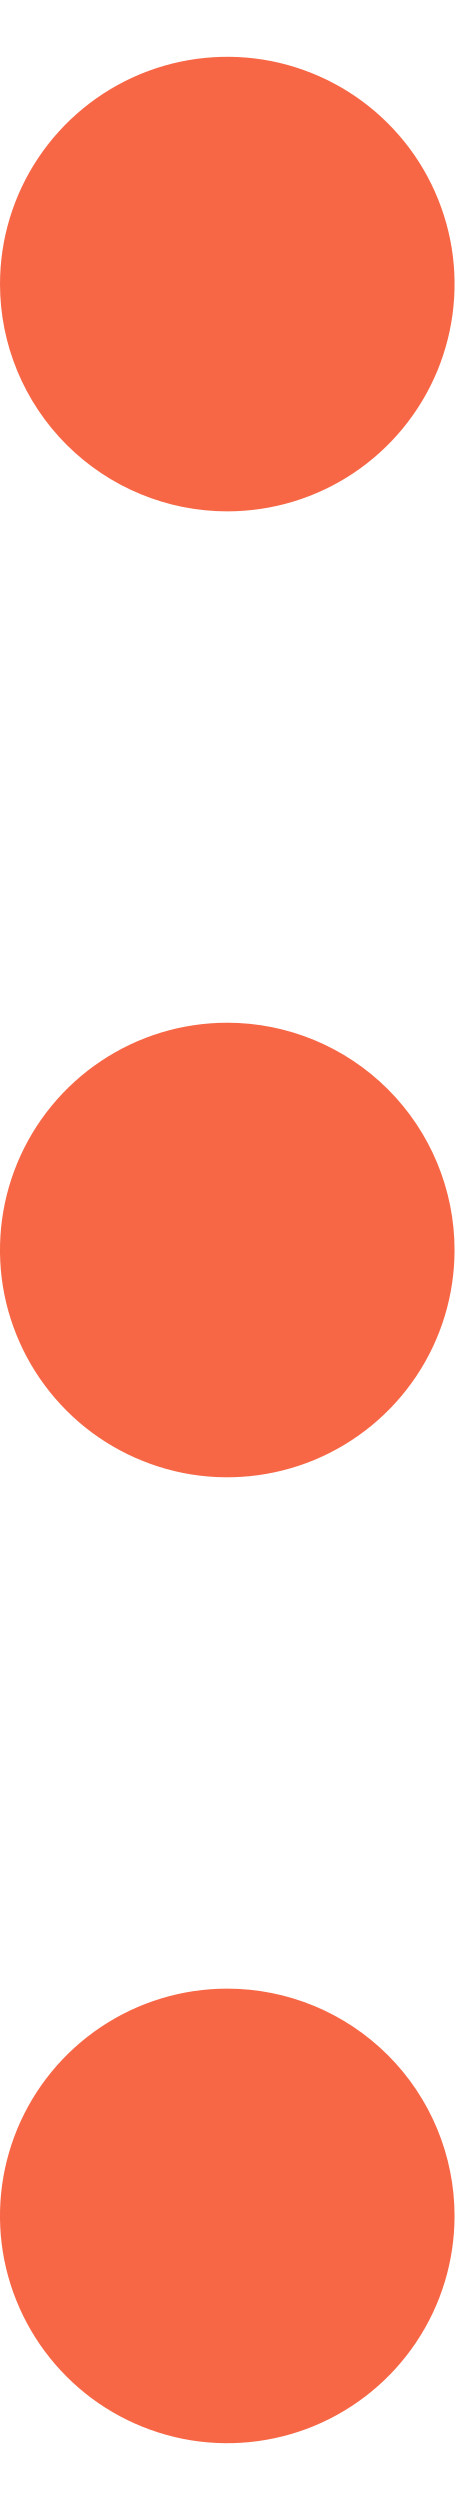
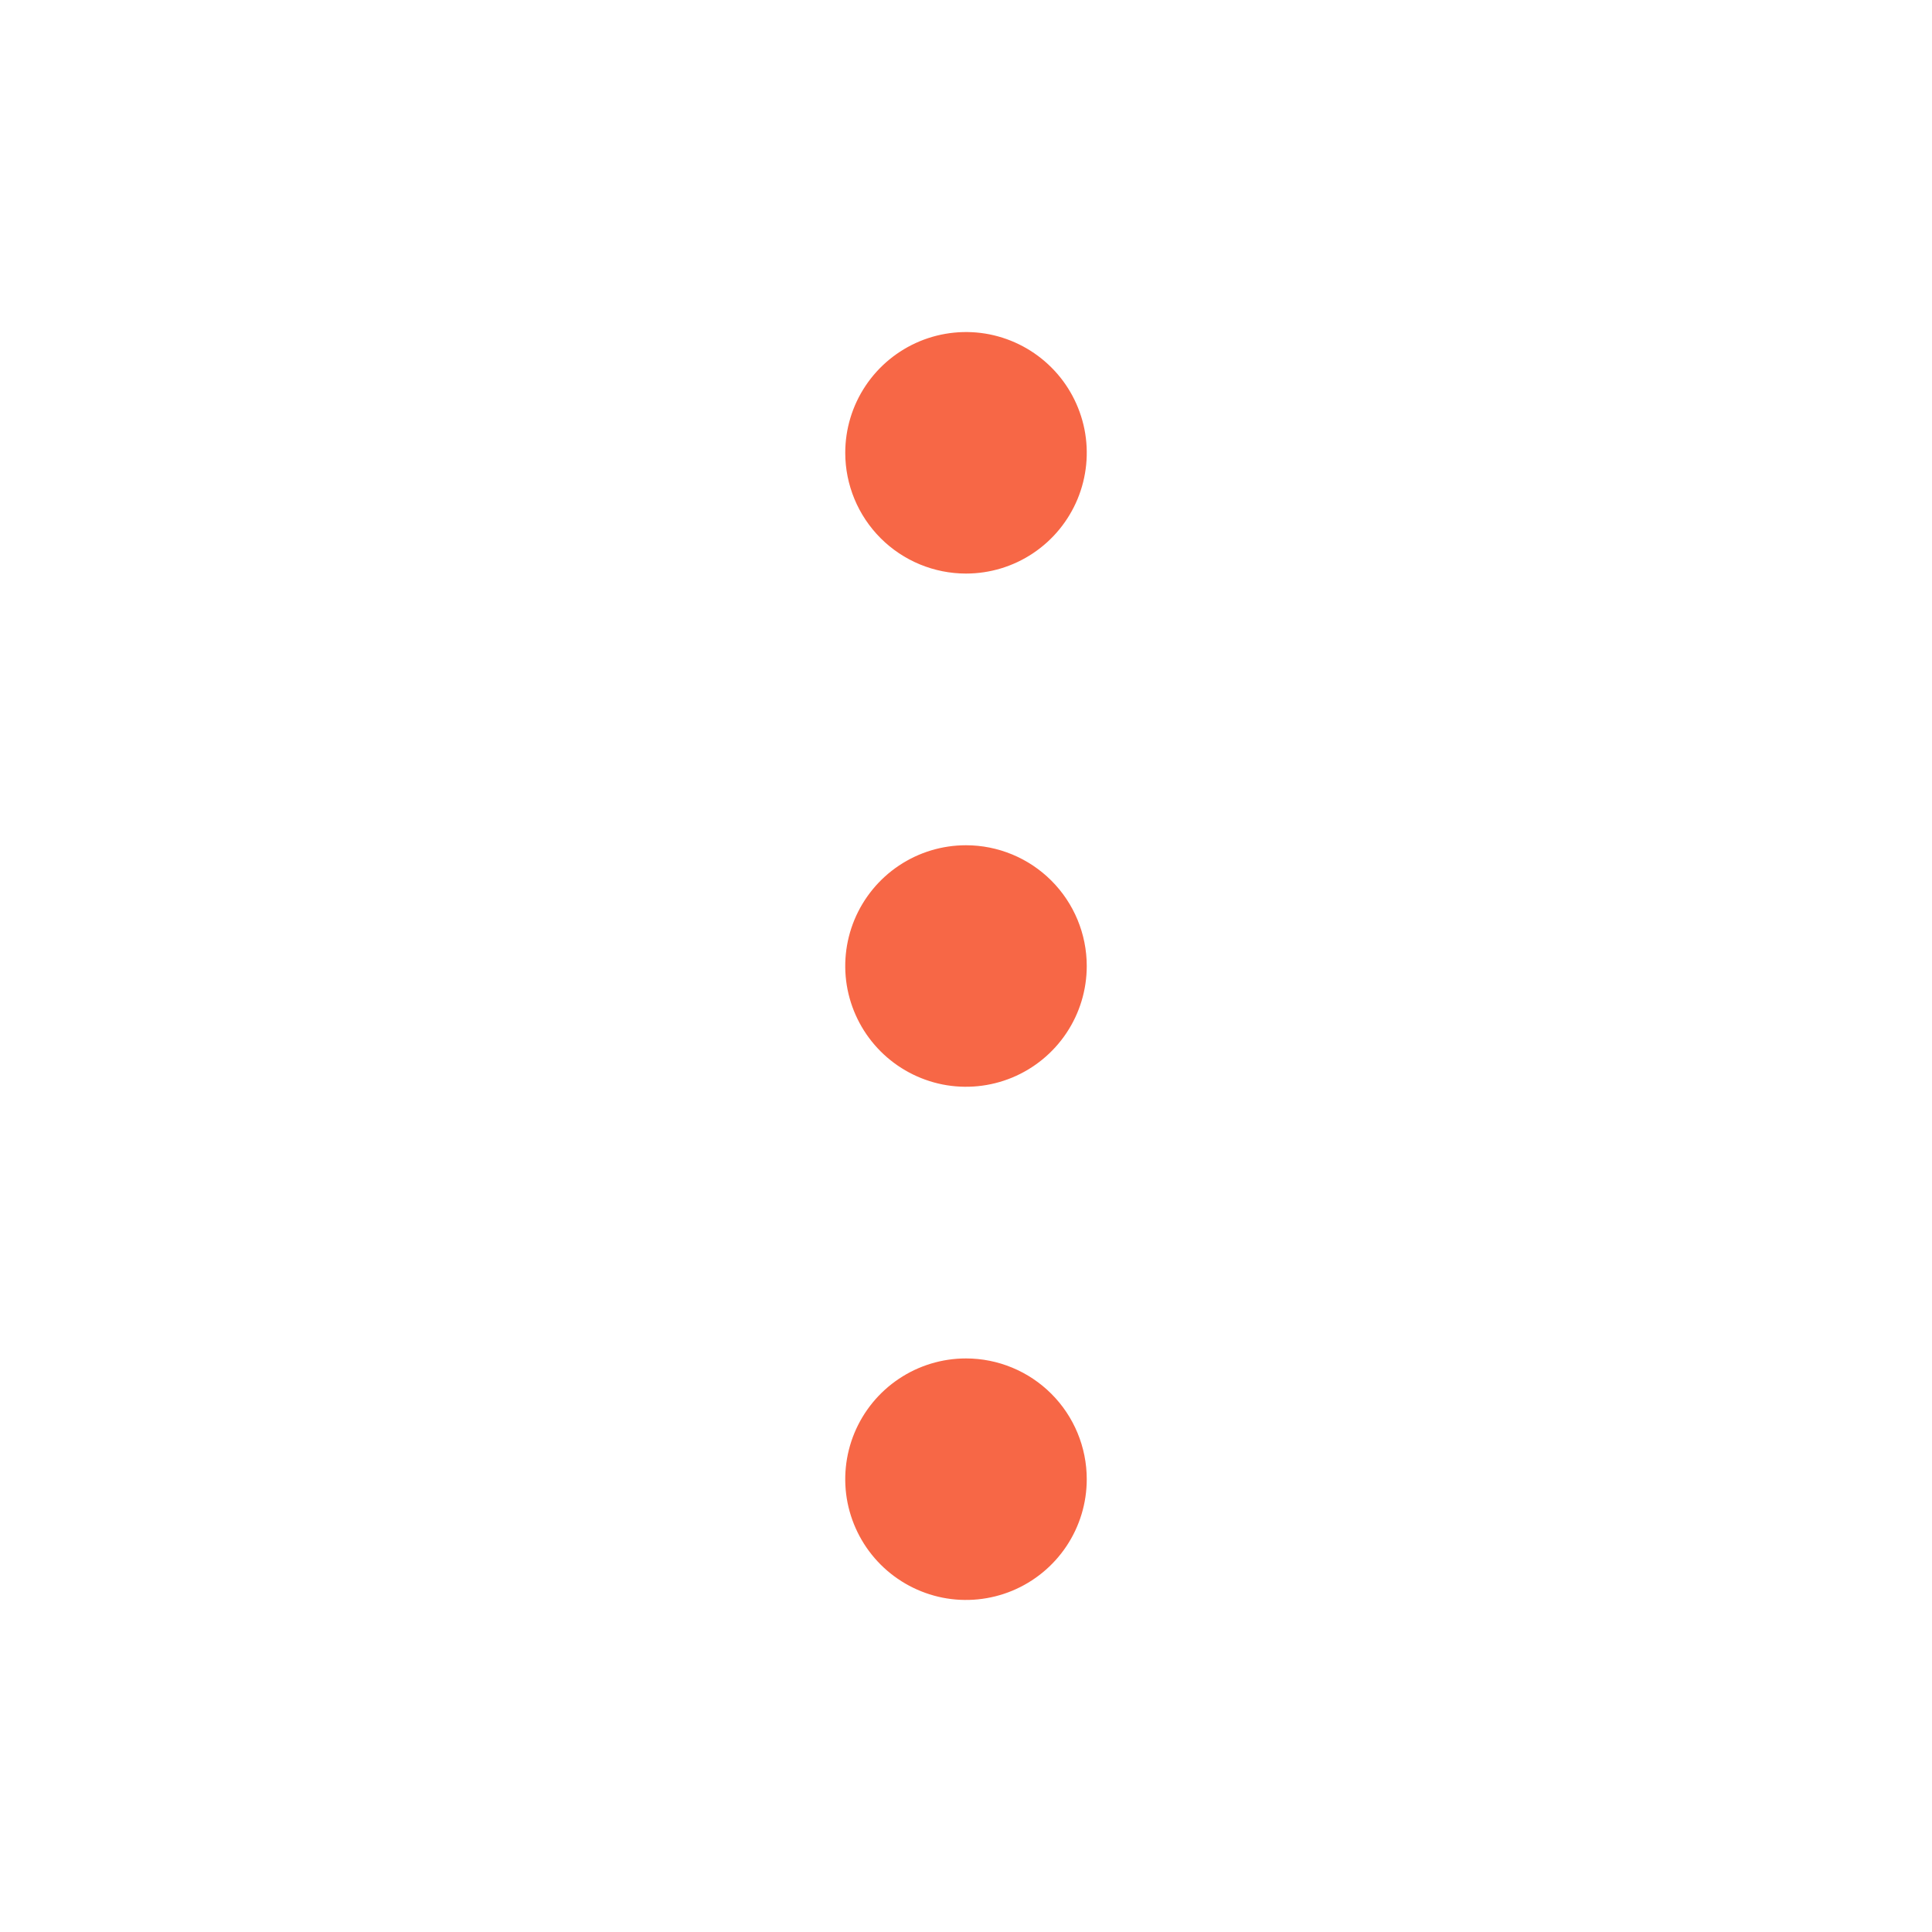
- <svg xmlns="http://www.w3.org/2000/svg" width="4" height="22" viewBox="0 0 4 22" fill="none">
-   <path d="M1.07779e-06 2.5C1.07779e-06 2.104 0.117 1.718 0.337 1.389C0.557 1.06 0.869 0.804 1.235 0.652C1.6 0.501 2.002 0.461 2.39 0.538C2.778 0.616 3.135 0.806 3.414 1.086C3.694 1.365 3.884 1.722 3.962 2.11C4.039 2.498 3.999 2.9 3.848 3.265C3.696 3.631 3.44 3.943 3.111 4.163C2.782 4.383 2.396 4.5 2 4.5C1.47 4.5 0.961 4.289 0.586 3.914C0.211 3.539 1.07779e-06 3.03 1.07779e-06 2.5ZM2 9C1.604 9 1.218 9.117 0.889 9.337C0.56 9.557 0.304 9.869 0.152 10.235C0.001 10.6 -0.039 11.002 0.038 11.39C0.116 11.778 0.306 12.134 0.586 12.414C0.865 12.694 1.222 12.884 1.61 12.962C1.998 13.039 2.4 12.999 2.765 12.848C3.131 12.696 3.443 12.44 3.663 12.111C3.883 11.782 4 11.396 4 11C4 10.47 3.789 9.961 3.414 9.586C3.039 9.211 2.53 9 2 9ZM2 17.5C1.604 17.5 1.218 17.617 0.889 17.837C0.56 18.057 0.304 18.369 0.152 18.735C0.001 19.1 -0.039 19.502 0.038 19.89C0.116 20.278 0.306 20.634 0.586 20.914C0.865 21.194 1.222 21.384 1.61 21.462C1.998 21.539 2.4 21.499 2.765 21.348C3.131 21.196 3.443 20.94 3.663 20.611C3.883 20.282 4 19.896 4 19.5C4 18.97 3.789 18.461 3.414 18.086C3.039 17.711 2.53 17.5 2 17.5Z" fill="#F76746" />
+ <svg xmlns="http://www.w3.org/2000/svg" width="32" height="32" viewBox="0 0 32 32" fill="none">
+   <path d="M14 7.5C14 7.104 14.117 6.718 14.337 6.389C14.557 6.06 14.869 5.804 15.235 5.652C15.6 5.501 16.002 5.461 16.39 5.538C16.778 5.616 17.134 5.806 17.414 6.086C17.694 6.365 17.884 6.722 17.962 7.11C18.039 7.498 17.999 7.9 17.848 8.265C17.696 8.631 17.44 8.943 17.111 9.163C16.782 9.383 16.396 9.5 16 9.5C15.47 9.5 14.961 9.289 14.586 8.914C14.211 8.539 14 8.03 14 7.5ZM16 14C15.604 14 15.218 14.117 14.889 14.337C14.56 14.557 14.304 14.869 14.152 15.235C14.001 15.6 13.961 16.002 14.038 16.39C14.116 16.778 14.306 17.134 14.586 17.414C14.866 17.694 15.222 17.884 15.61 17.962C15.998 18.039 16.4 17.999 16.765 17.848C17.131 17.696 17.443 17.44 17.663 17.111C17.883 16.782 18 16.396 18 16C18 15.47 17.789 14.961 17.414 14.586C17.039 14.211 16.53 14 16 14ZM16 22.5C15.604 22.5 15.218 22.617 14.889 22.837C14.56 23.057 14.304 23.369 14.152 23.735C14.001 24.1 13.961 24.502 14.038 24.89C14.116 25.278 14.306 25.634 14.586 25.914C14.866 26.194 15.222 26.384 15.61 26.462C15.998 26.539 16.4 26.499 16.765 26.348C17.131 26.196 17.443 25.94 17.663 25.611C17.883 25.282 18 24.896 18 24.5C18 23.97 17.789 23.461 17.414 23.086C17.039 22.711 16.53 22.5 16 22.5Z" fill="#F76746" />
</svg>
